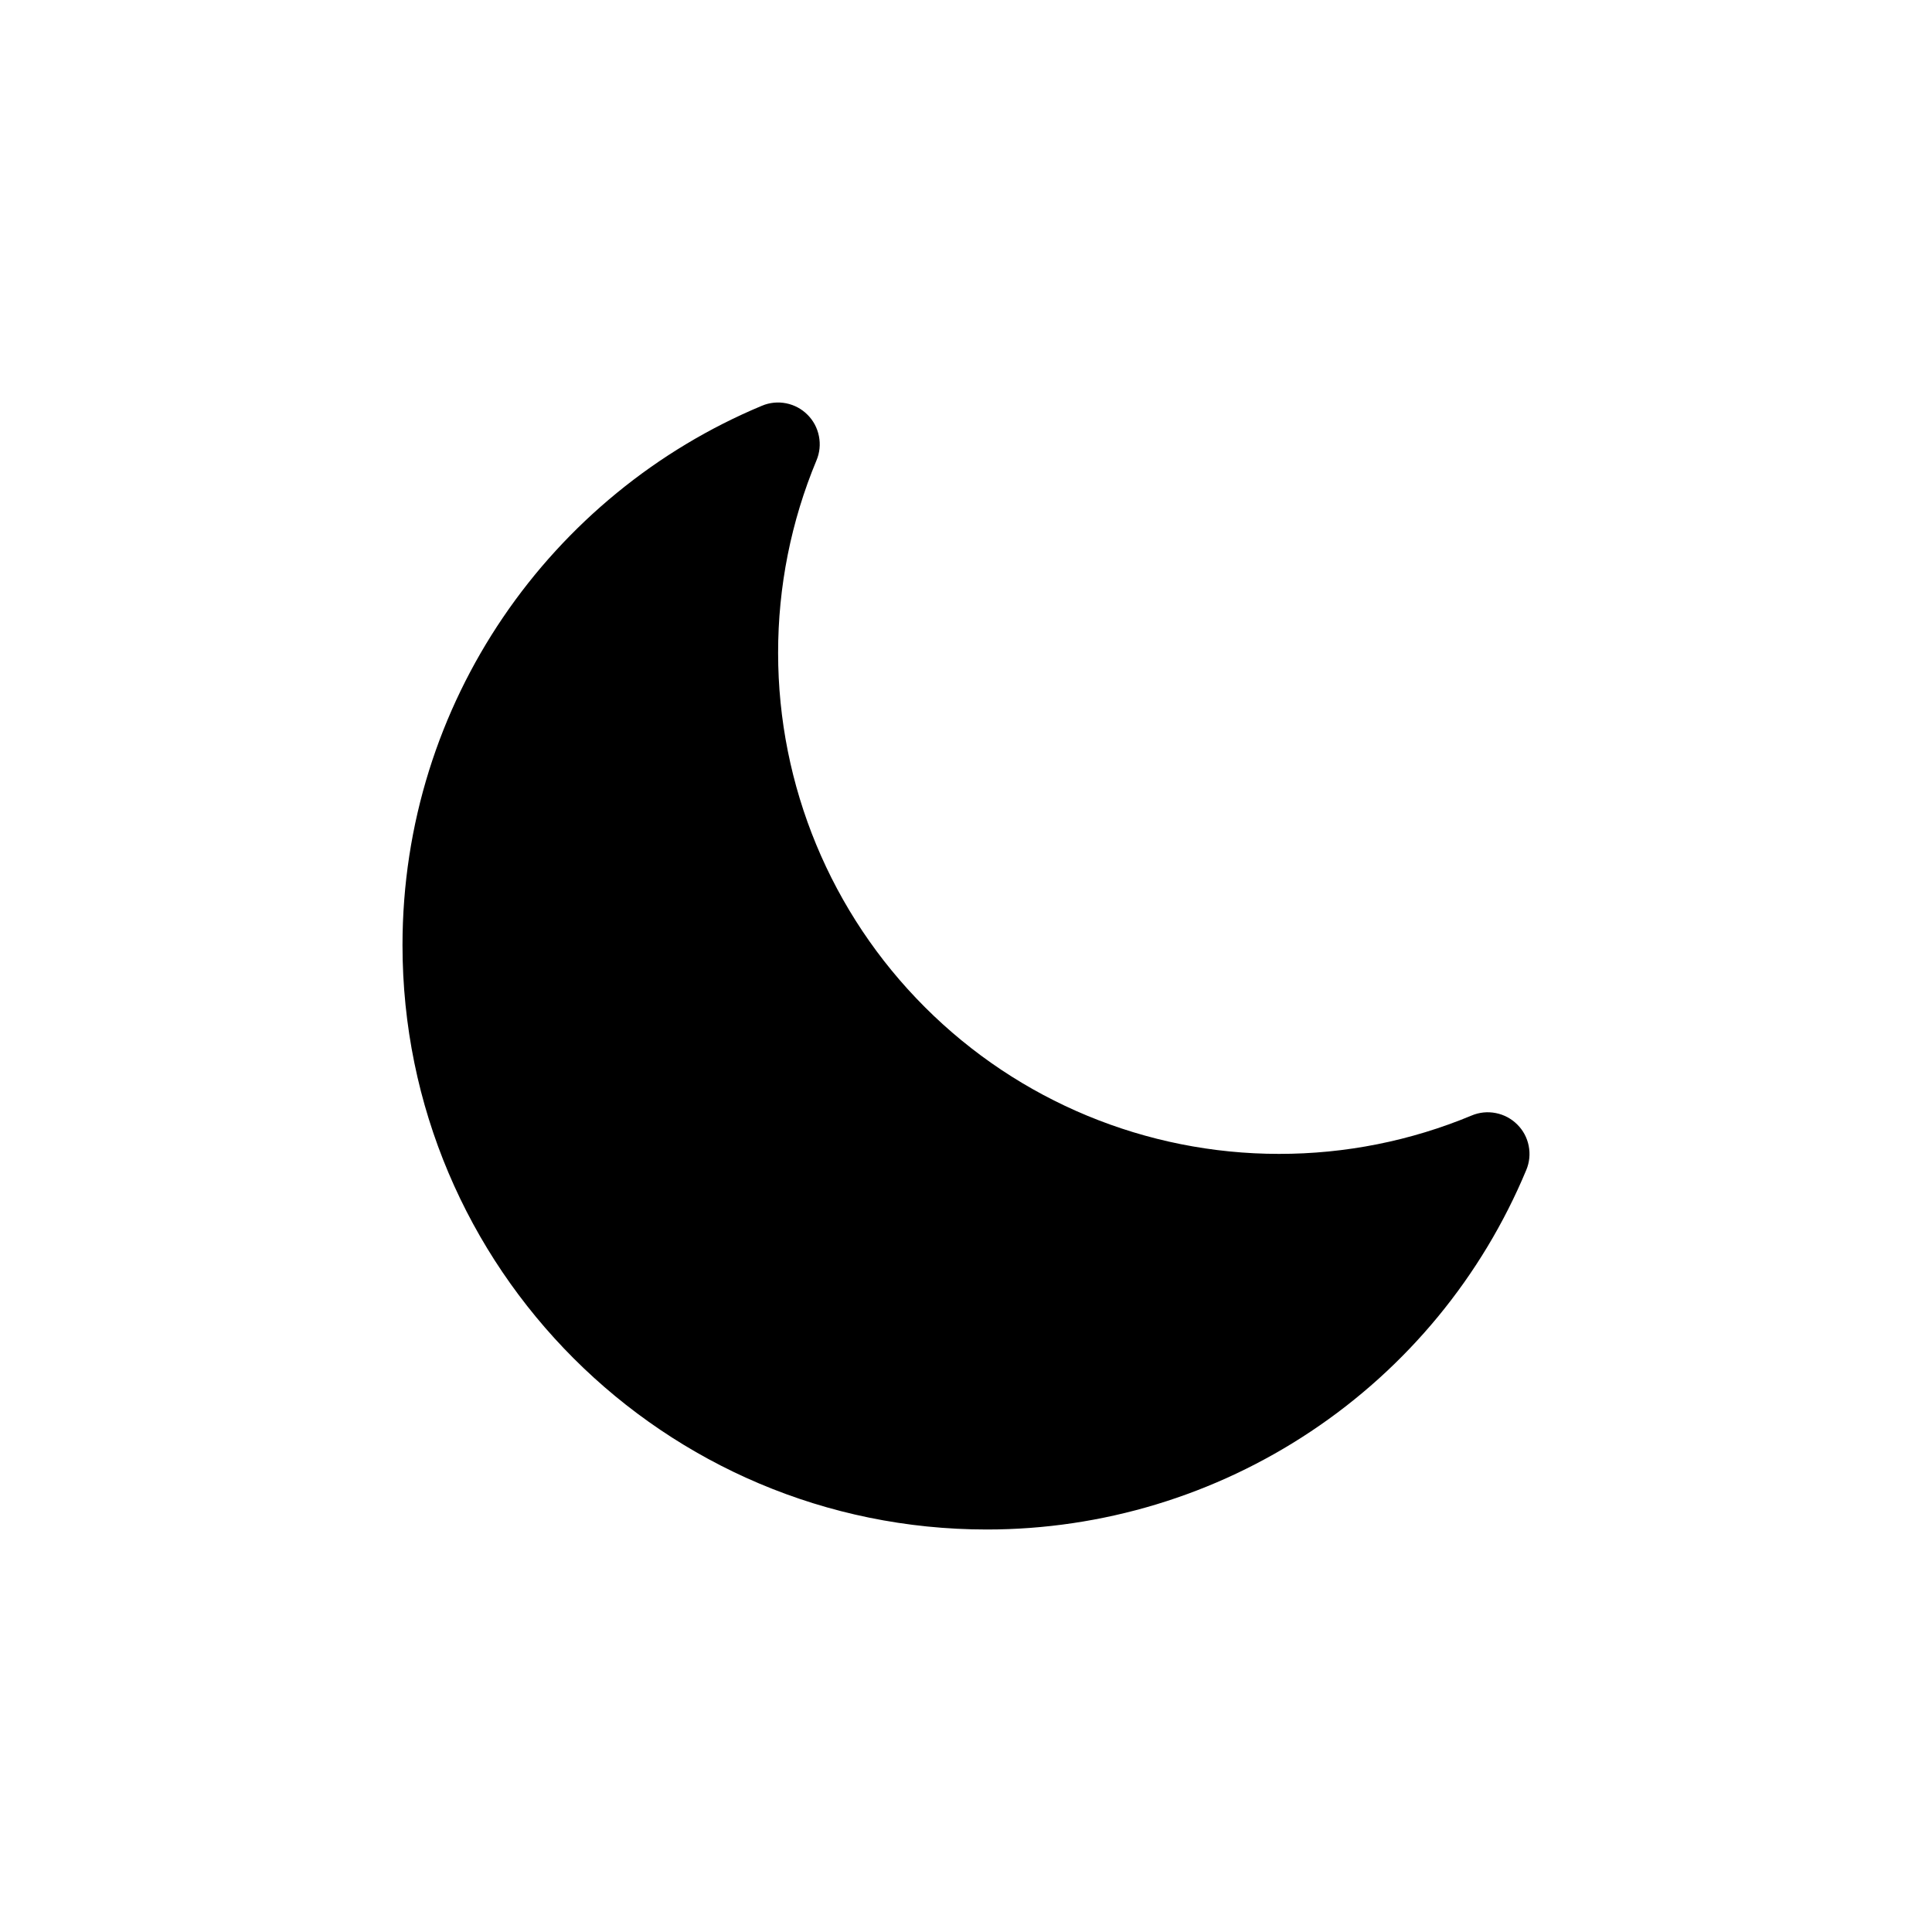
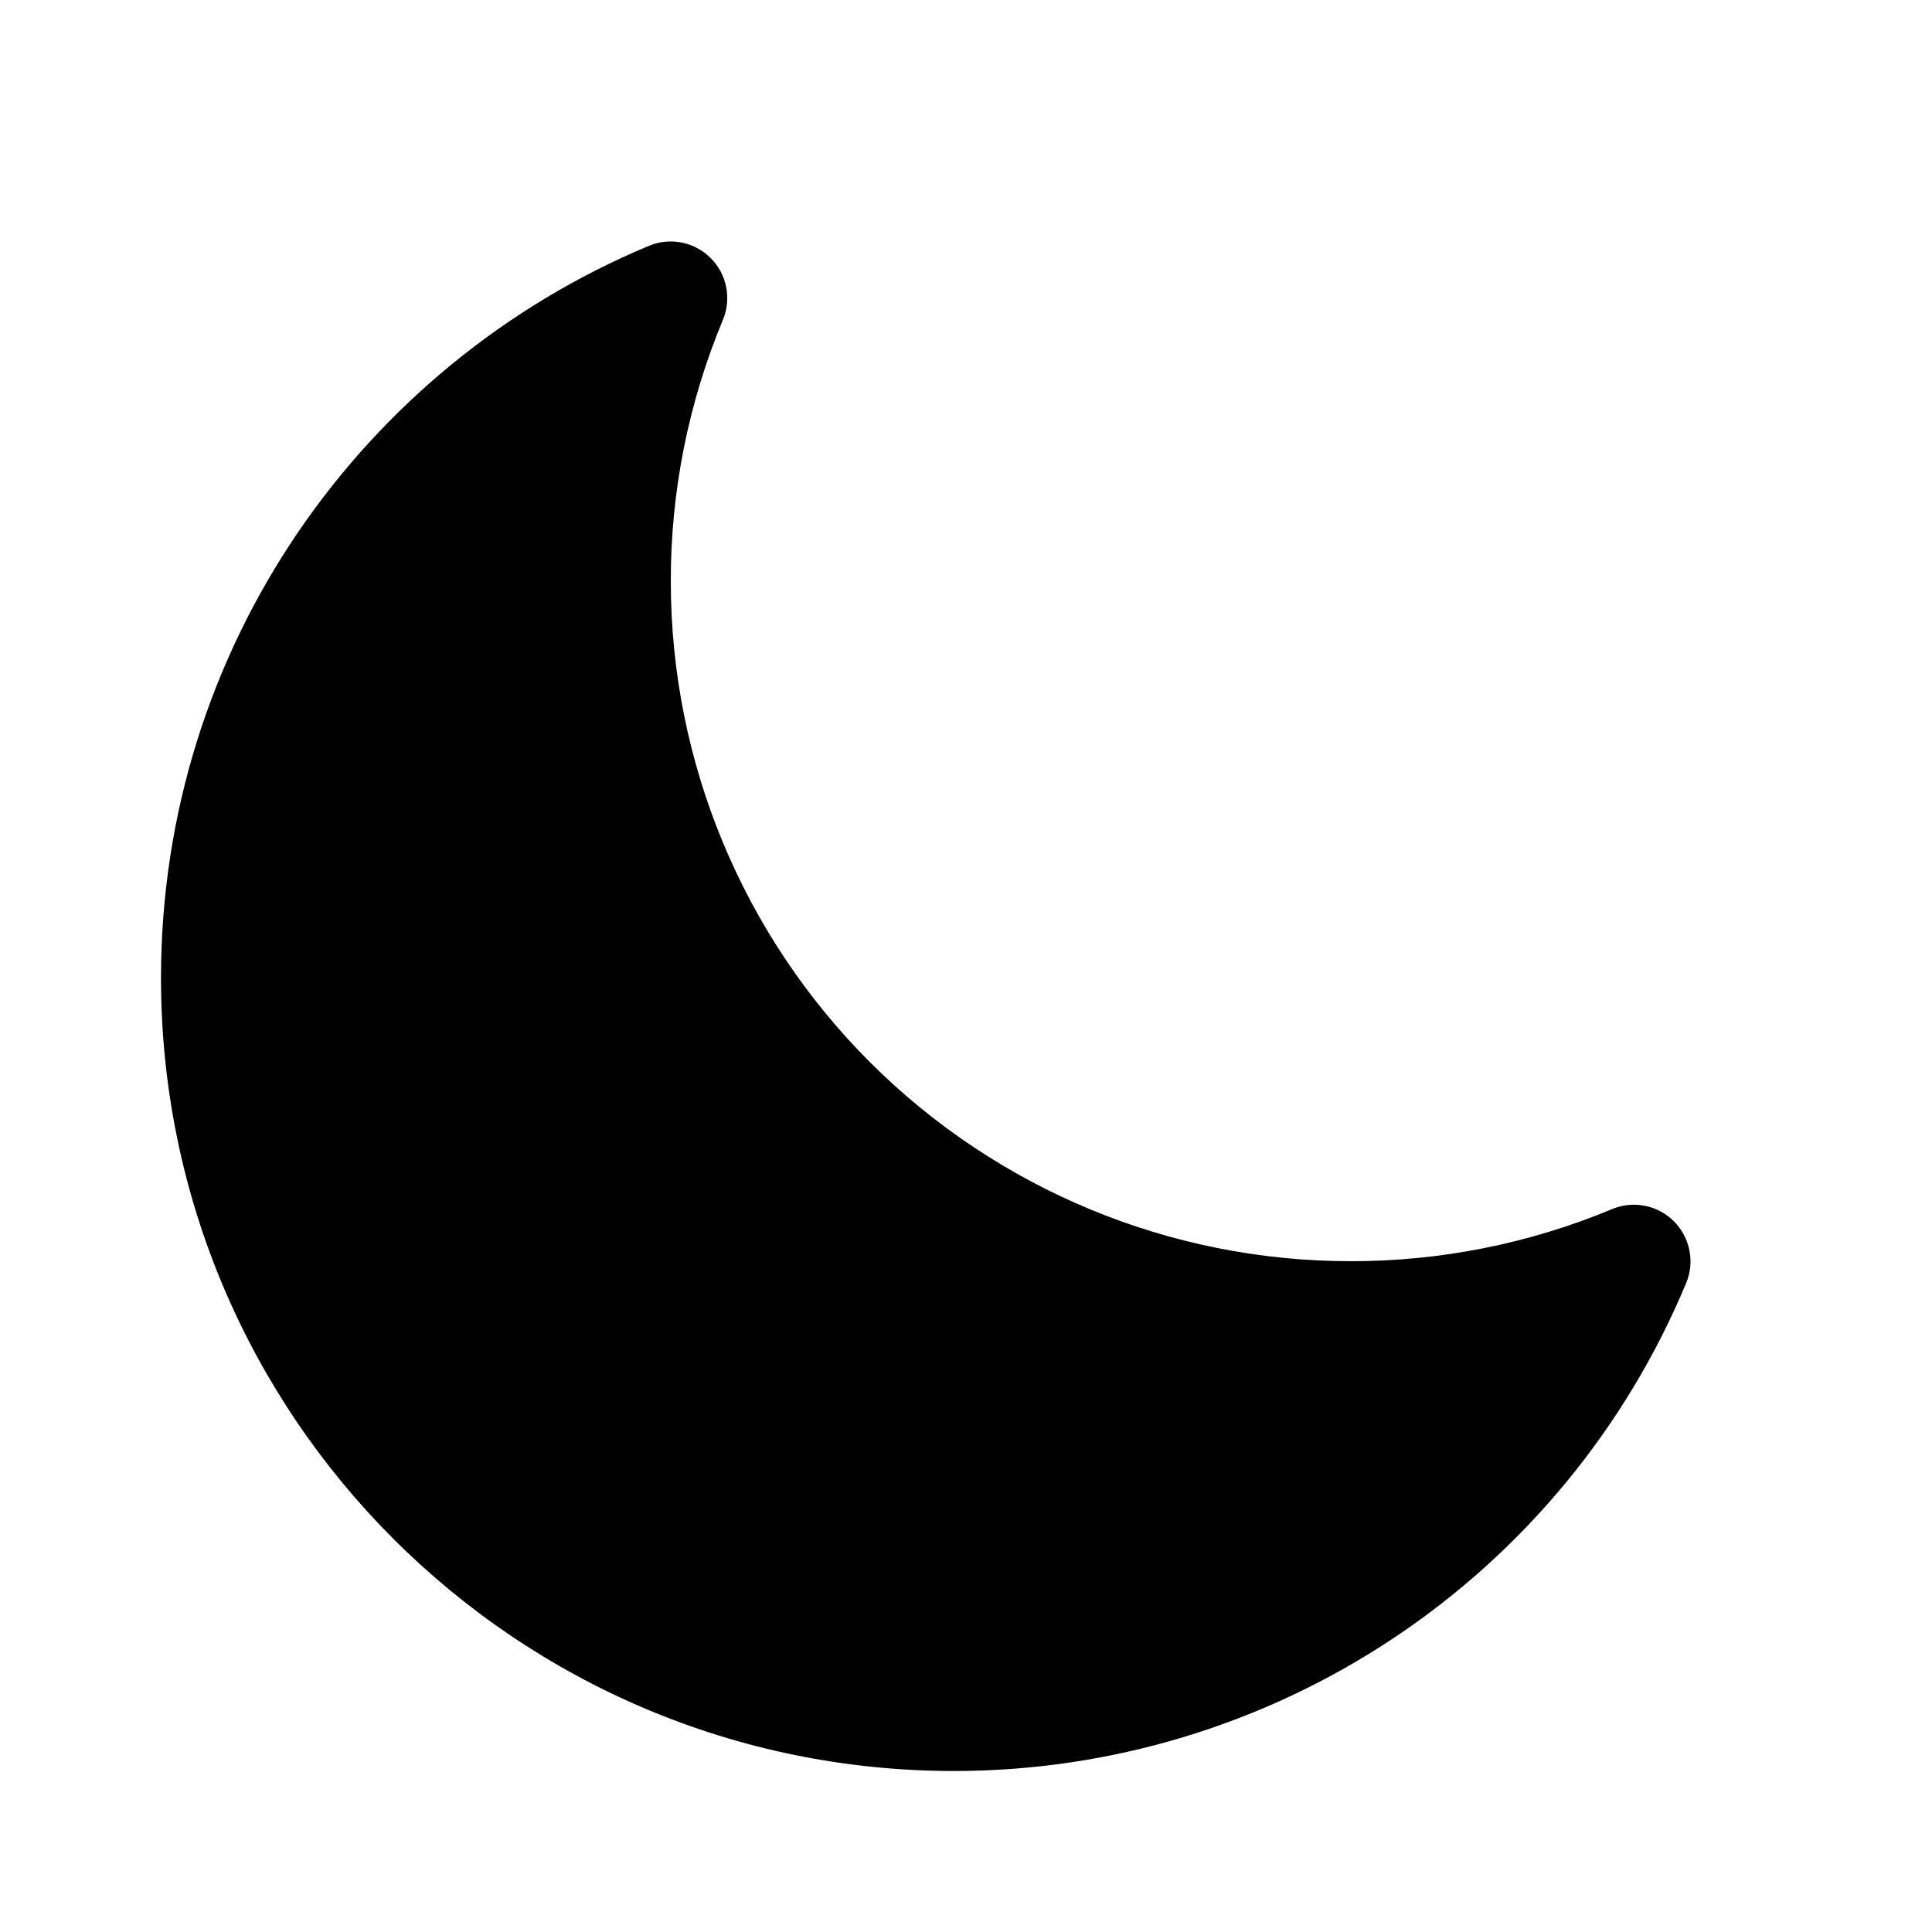
<svg xmlns="http://www.w3.org/2000/svg" width="24" height="24" viewBox="0 0 24 24" fill="none">
-   <path fill-rule="evenodd" clip-rule="evenodd" d="M10.031 5.152C10.104 5.224 10.153 5.317 10.173 5.418C10.193 5.519 10.183 5.623 10.143 5.718C9.827 6.476 9.665 7.29 9.666 8.112C9.666 9.762 10.322 11.345 11.489 12.511C12.655 13.678 14.238 14.334 15.888 14.334C16.71 14.335 17.524 14.173 18.282 13.857C18.377 13.817 18.481 13.807 18.582 13.827C18.683 13.847 18.775 13.896 18.848 13.969C18.921 14.041 18.97 14.133 18.99 14.234C19.01 14.335 19 14.439 18.96 14.534C18.409 15.857 17.478 16.987 16.285 17.781C15.093 18.576 13.692 19 12.259 19C8.25 19 5 15.751 5 11.741C5 8.722 6.844 6.133 9.466 5.04C9.561 5 9.665 4.99 9.766 5.01C9.866 5.03 9.959 5.079 10.031 5.152Z" fill="black" />
+   <path fill-rule="evenodd" clip-rule="evenodd" d="M8.828 3.206C8.927 3.304 8.994 3.43 9.021 3.567C9.048 3.704 9.034 3.846 8.98 3.974C8.551 5.004 8.331 6.108 8.333 7.223C8.333 9.463 9.223 11.611 10.806 13.194C12.39 14.777 14.537 15.667 16.777 15.667C17.892 15.669 18.996 15.449 20.026 15.02C20.154 14.966 20.296 14.952 20.433 14.979C20.57 15.006 20.695 15.073 20.794 15.171C20.892 15.27 20.959 15.396 20.986 15.532C21.014 15.669 21 15.81 20.946 15.939C20.198 17.734 18.934 19.268 17.316 20.346C15.697 21.425 13.796 22 11.851 22C6.411 22 2 17.59 2 12.149C2 8.051 4.502 4.538 8.061 3.054C8.189 3 8.331 2.986 8.468 3.013C8.604 3.04 8.73 3.107 8.828 3.206Z" fill="black" />
</svg>
